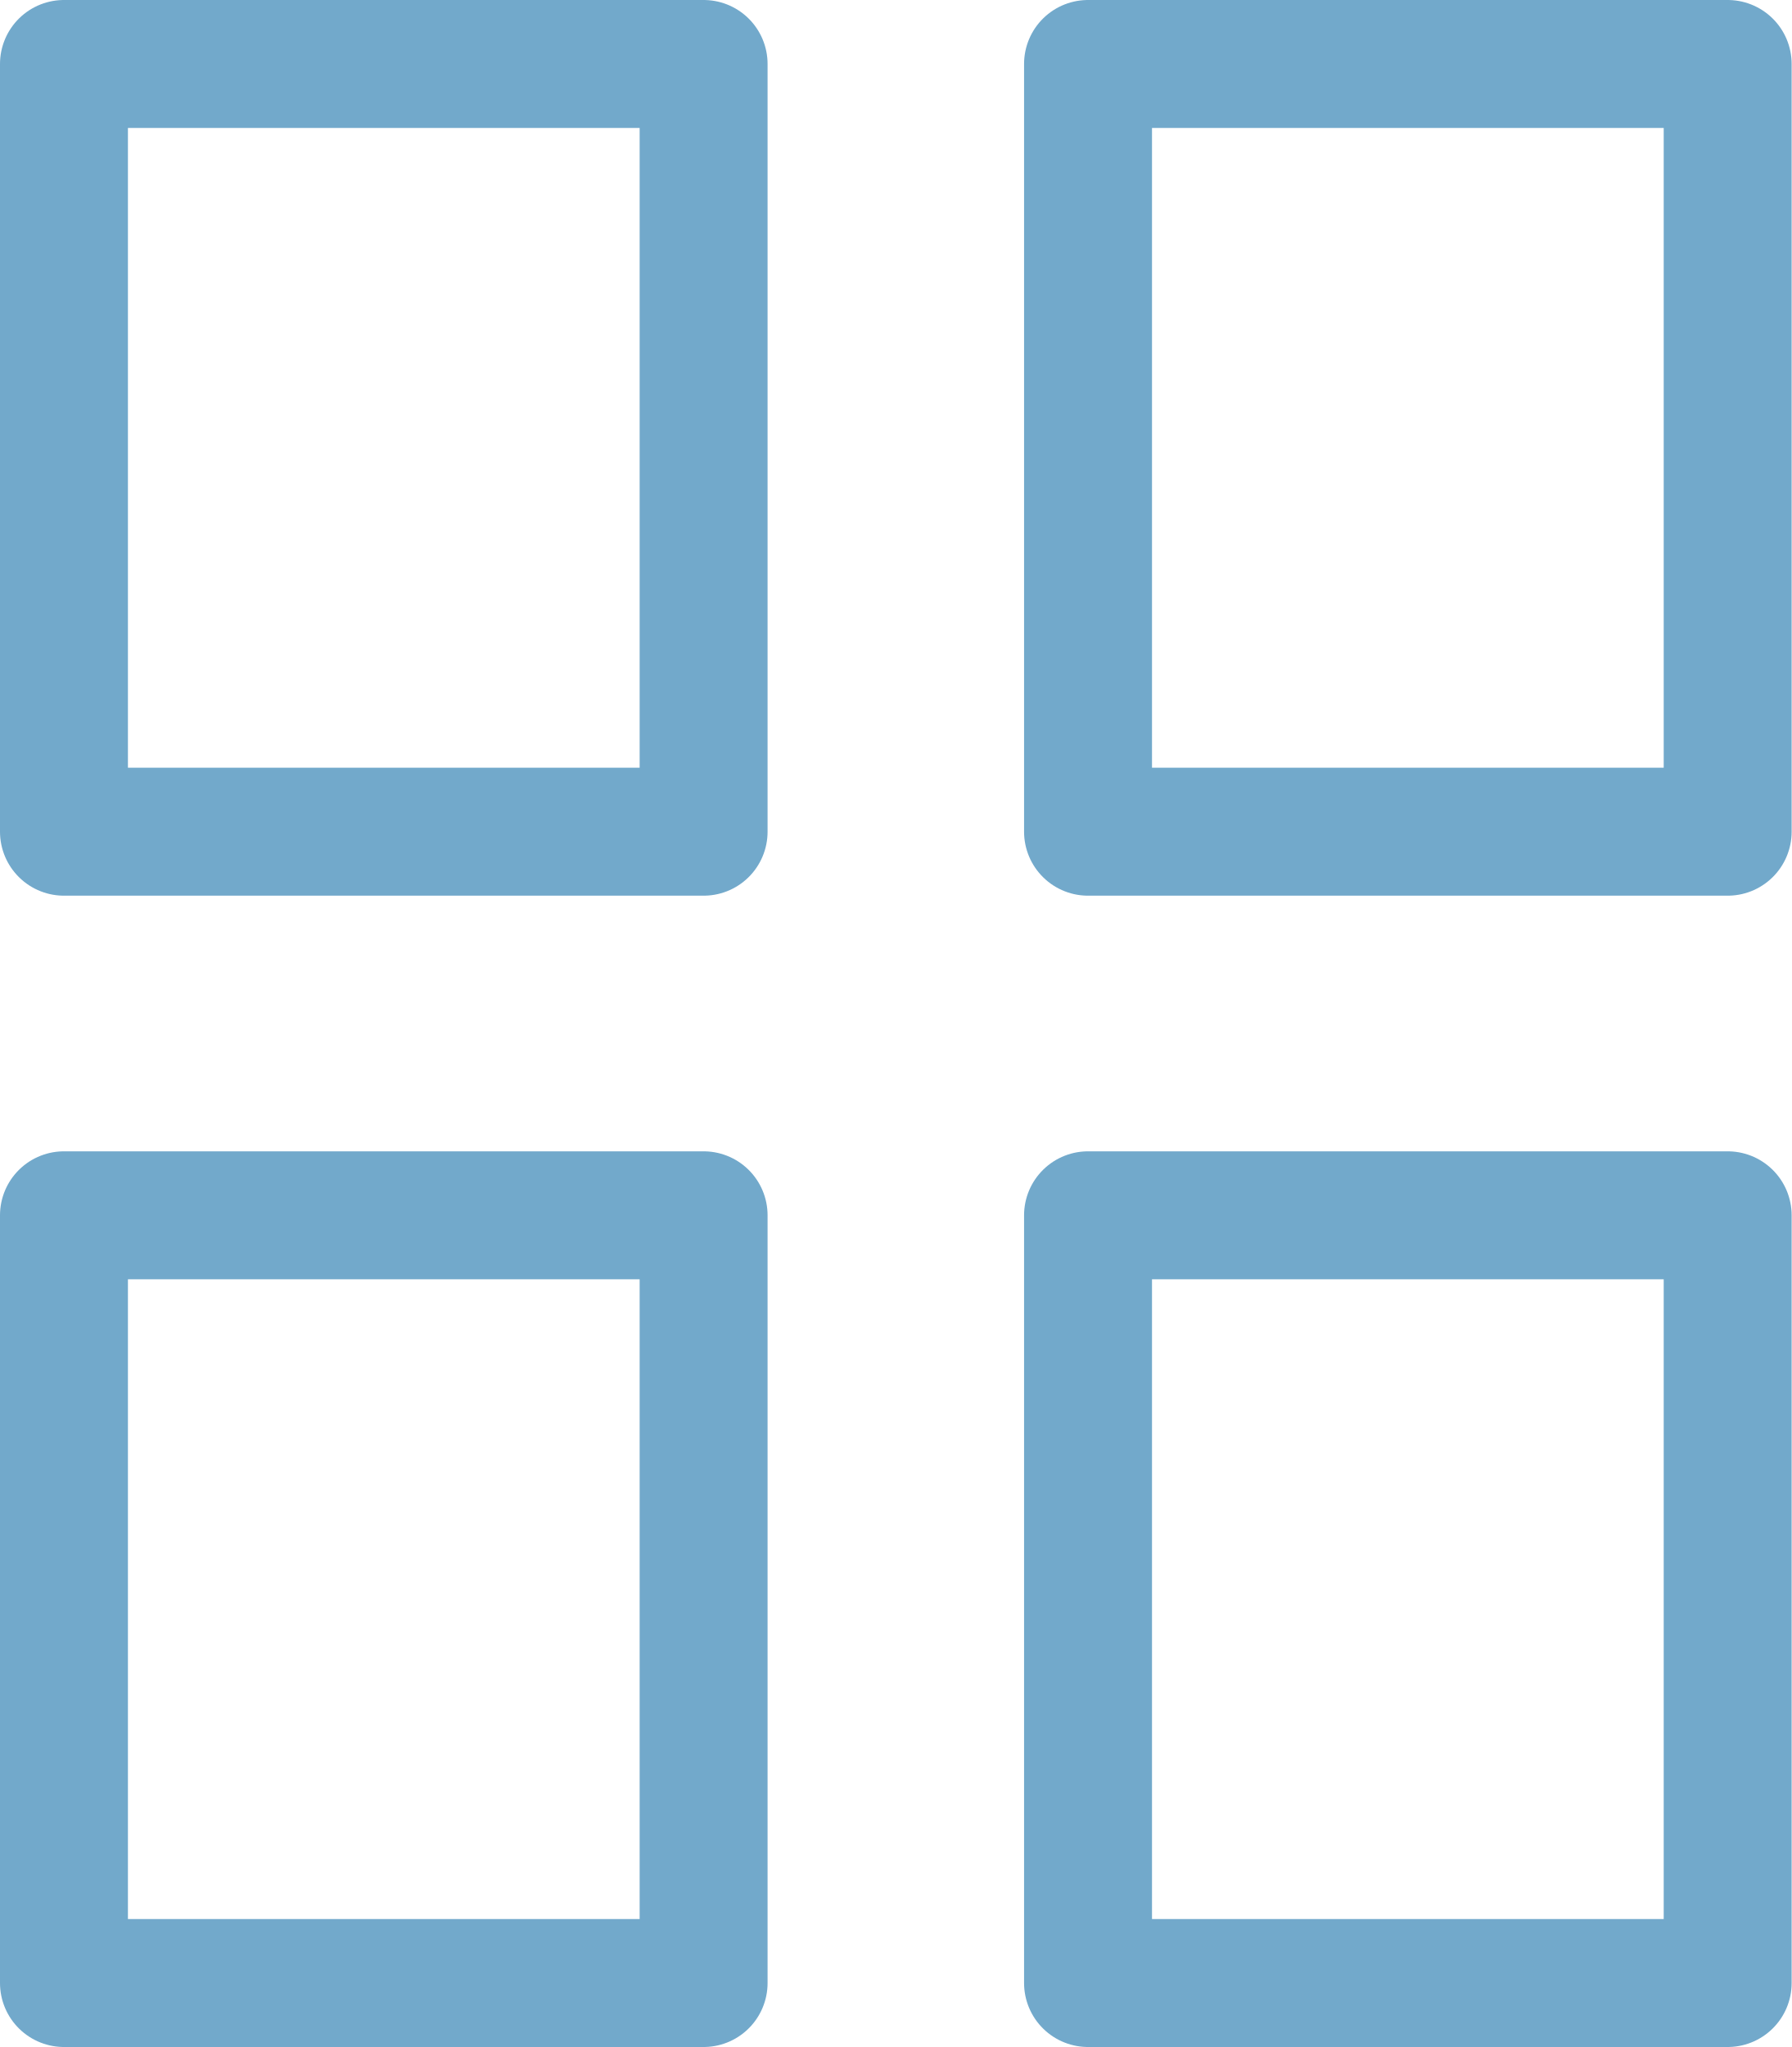
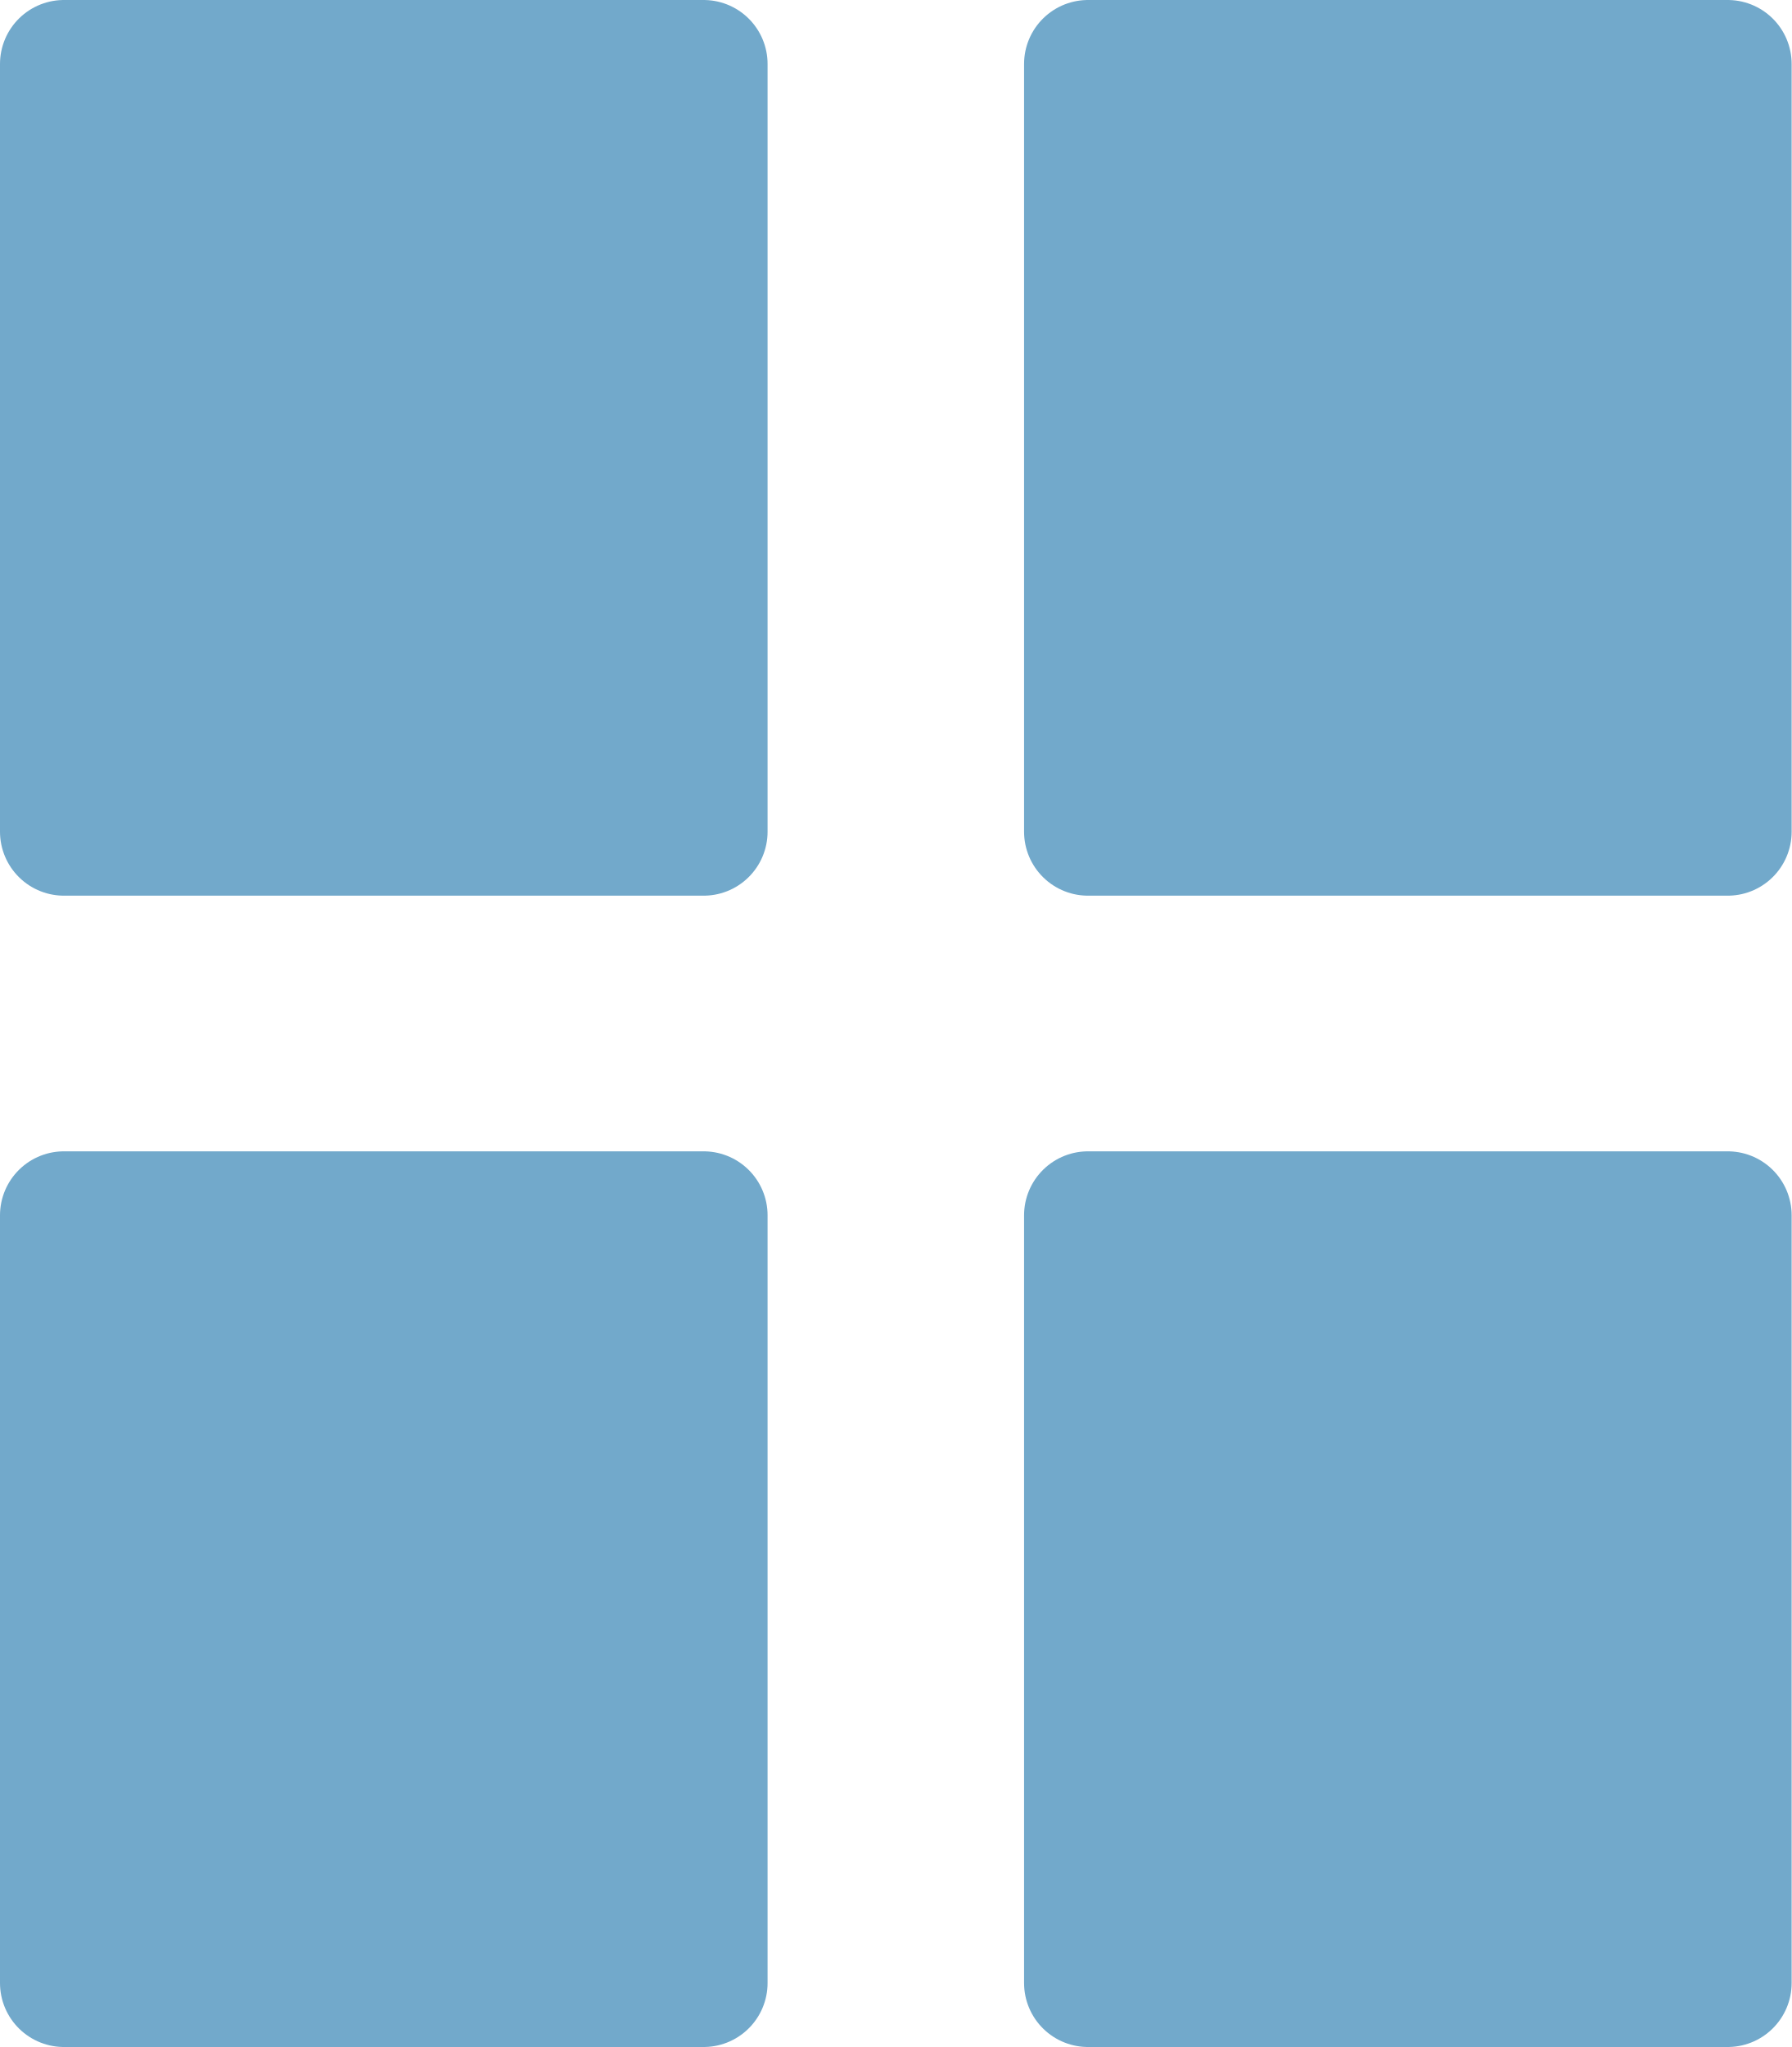
<svg xmlns="http://www.w3.org/2000/svg" width="14.005" height="15.998" viewBox="0 0 14.005 15.998">
  <g id="그룹_39" data-name="그룹 39" transform="translate(-282.029 -256.957)">
-     <rect id="사각형_20" data-name="사각형 20" width="5" height="6" transform="translate(282.529 257.457)" fill="none" stroke="#72a9cb" stroke-linejoin="round" stroke-miterlimit="10" stroke-width="1" />
-     <rect id="사각형_21" data-name="사각형 21" width="5" height="6" transform="translate(290.534 257.457)" fill="none" stroke="#72a9cb" stroke-linejoin="round" stroke-miterlimit="10" stroke-width="1" />
-     <rect id="사각형_22" data-name="사각형 22" width="5" height="6" transform="translate(282.529 266.455)" fill="none" stroke="#72a9cb" stroke-linejoin="round" stroke-miterlimit="10" stroke-width="1" />
-     <rect id="사각형_23" data-name="사각형 23" width="5" height="6" transform="translate(290.534 266.455)" fill="none" stroke="#72a9cb" stroke-linejoin="round" stroke-miterlimit="10" stroke-width="1" />
+     <rect id="사각형_20" data-name="사각형 20" width="5" height="6" transform="translate(282.529 257.457)" fill="#72a9cb" stroke="#72a9cb" stroke-linejoin="round" stroke-miterlimit="10" stroke-width="1" />
+     <rect id="사각형_21" data-name="사각형 21" width="5" height="6" transform="translate(290.534 257.457)" fill="#72a9cb" stroke="#72a9cb" stroke-linejoin="round" stroke-miterlimit="10" stroke-width="1" />
+     <rect id="사각형_22" data-name="사각형 22" width="5" height="6" transform="translate(282.529 266.455)" fill="#72a9cb" stroke="#72a9cb" stroke-linejoin="round" stroke-miterlimit="10" stroke-width="1" />
+     <rect id="사각형_23" data-name="사각형 23" width="5" height="6" transform="translate(290.534 266.455)" fill="#72a9cb" stroke="#72a9cb" stroke-linejoin="round" stroke-miterlimit="10" stroke-width="1" />
  </g>
</svg>
